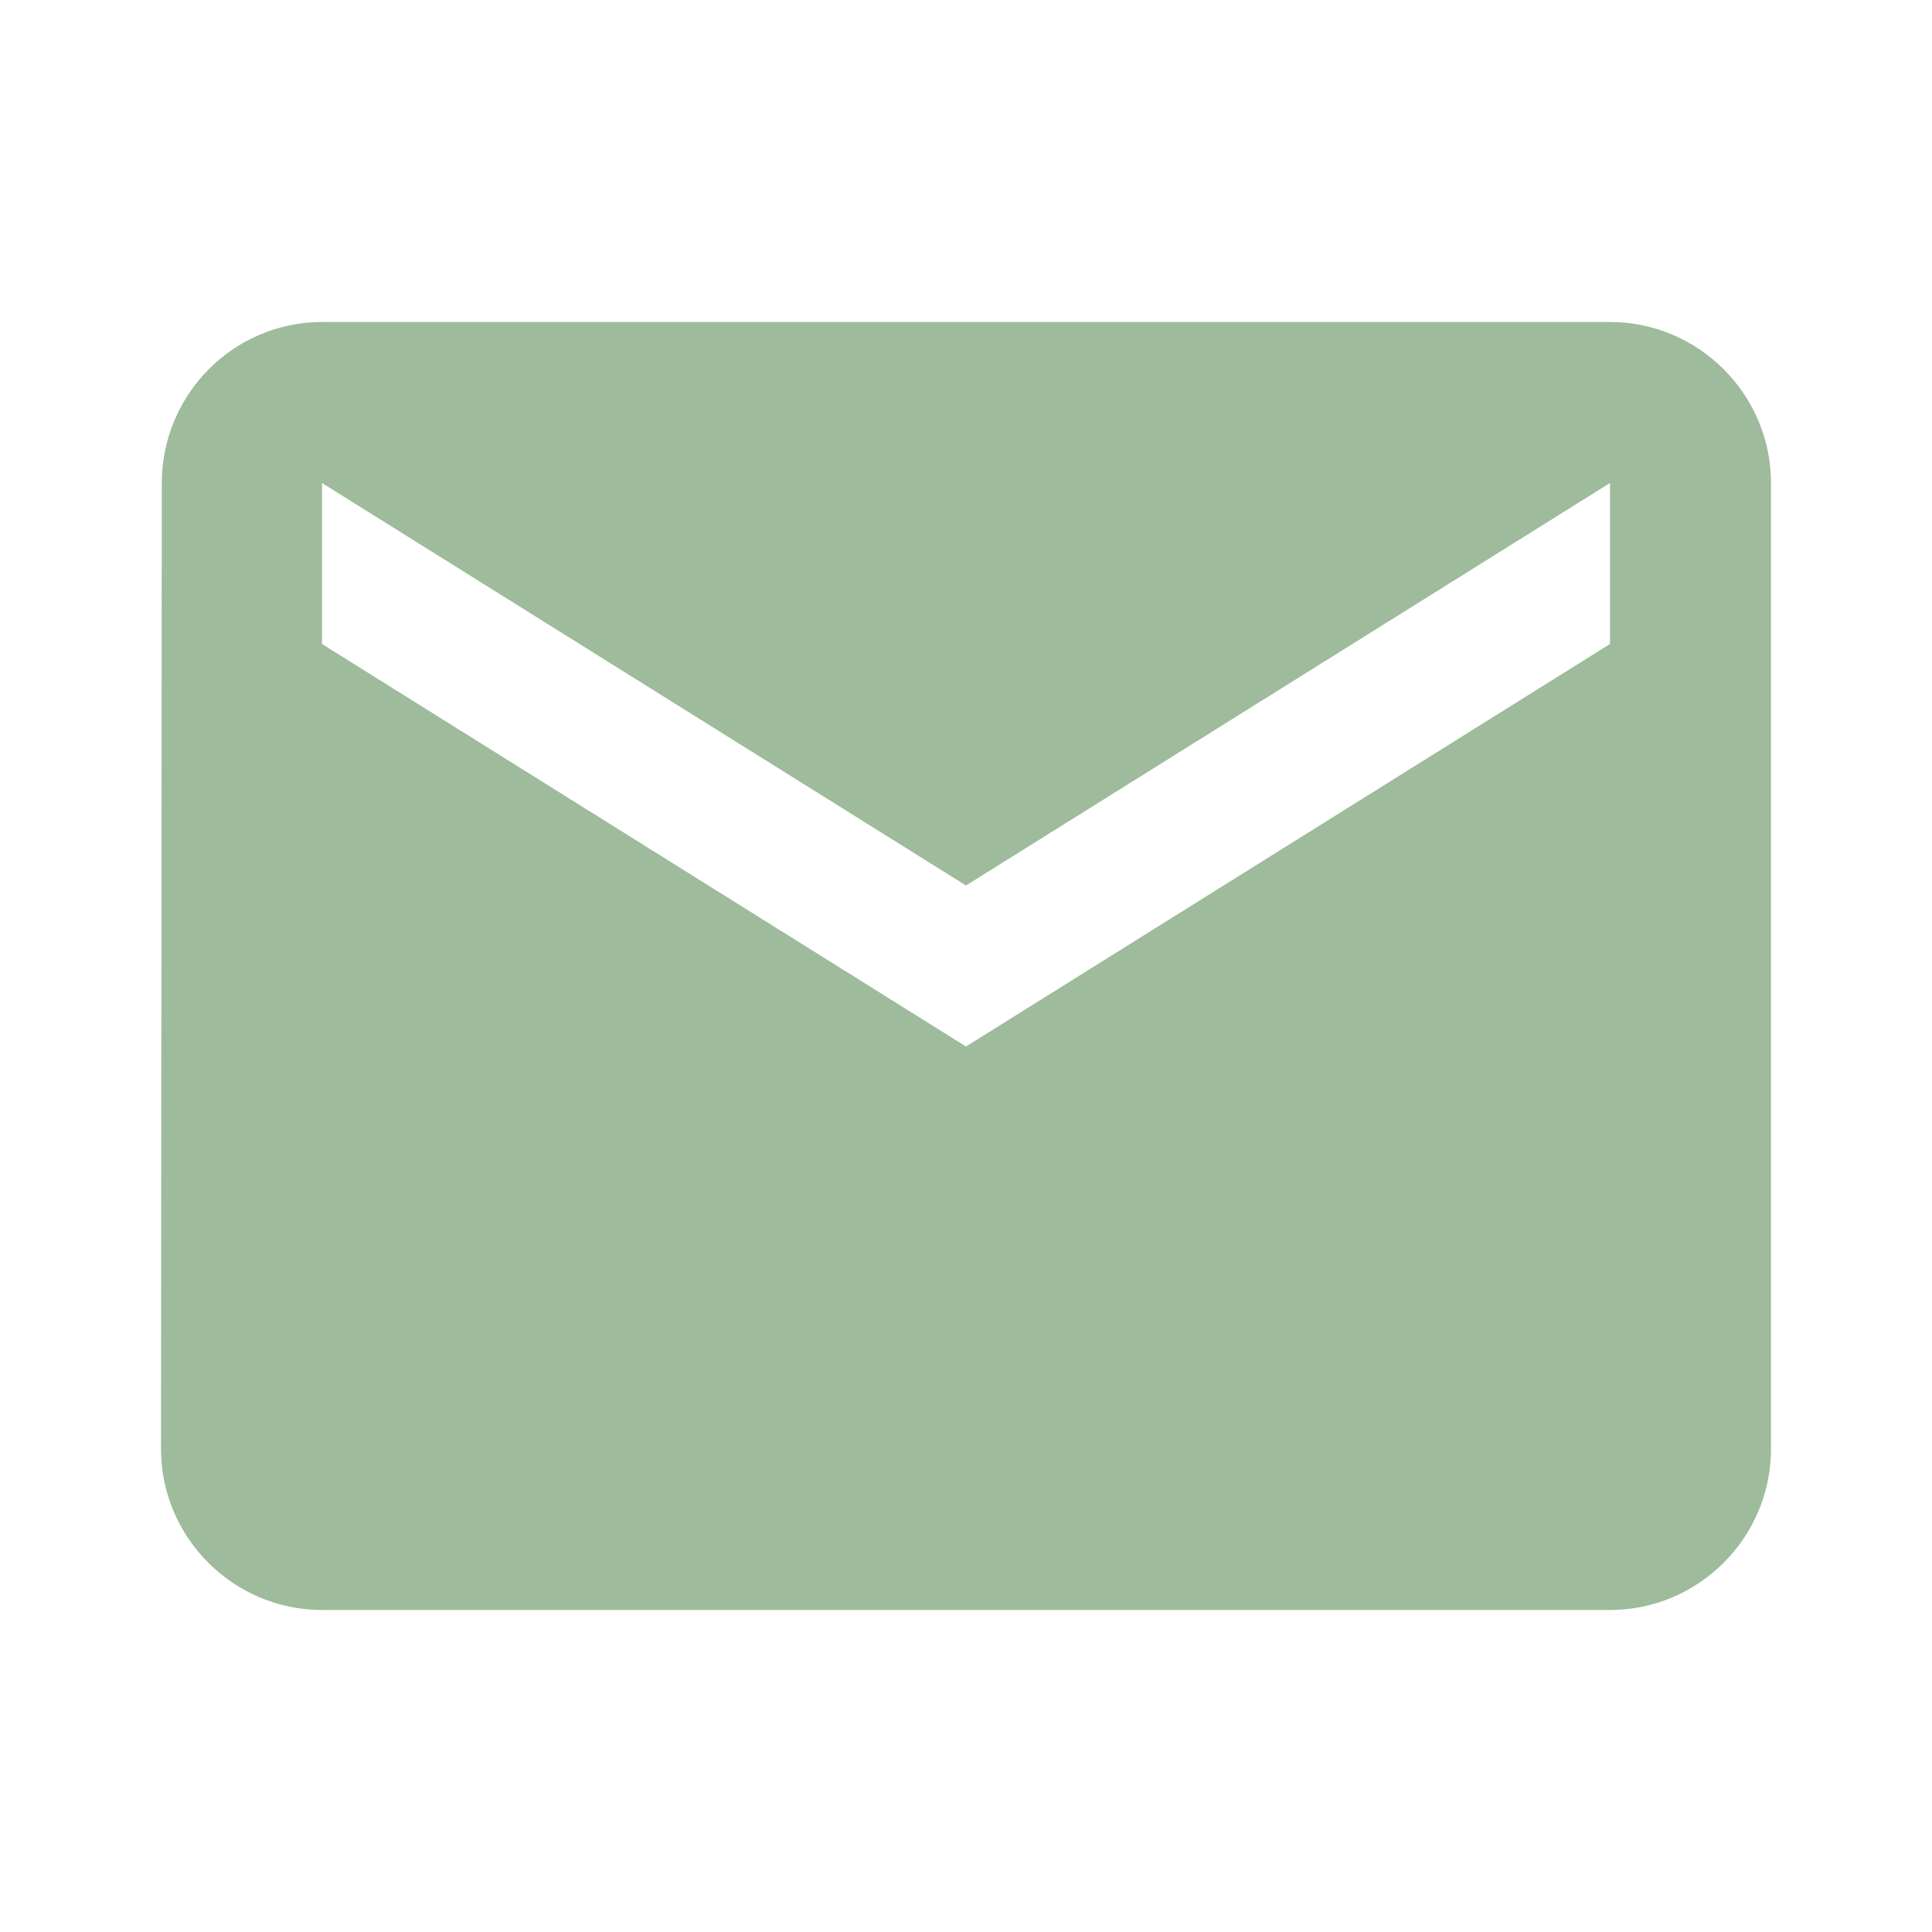
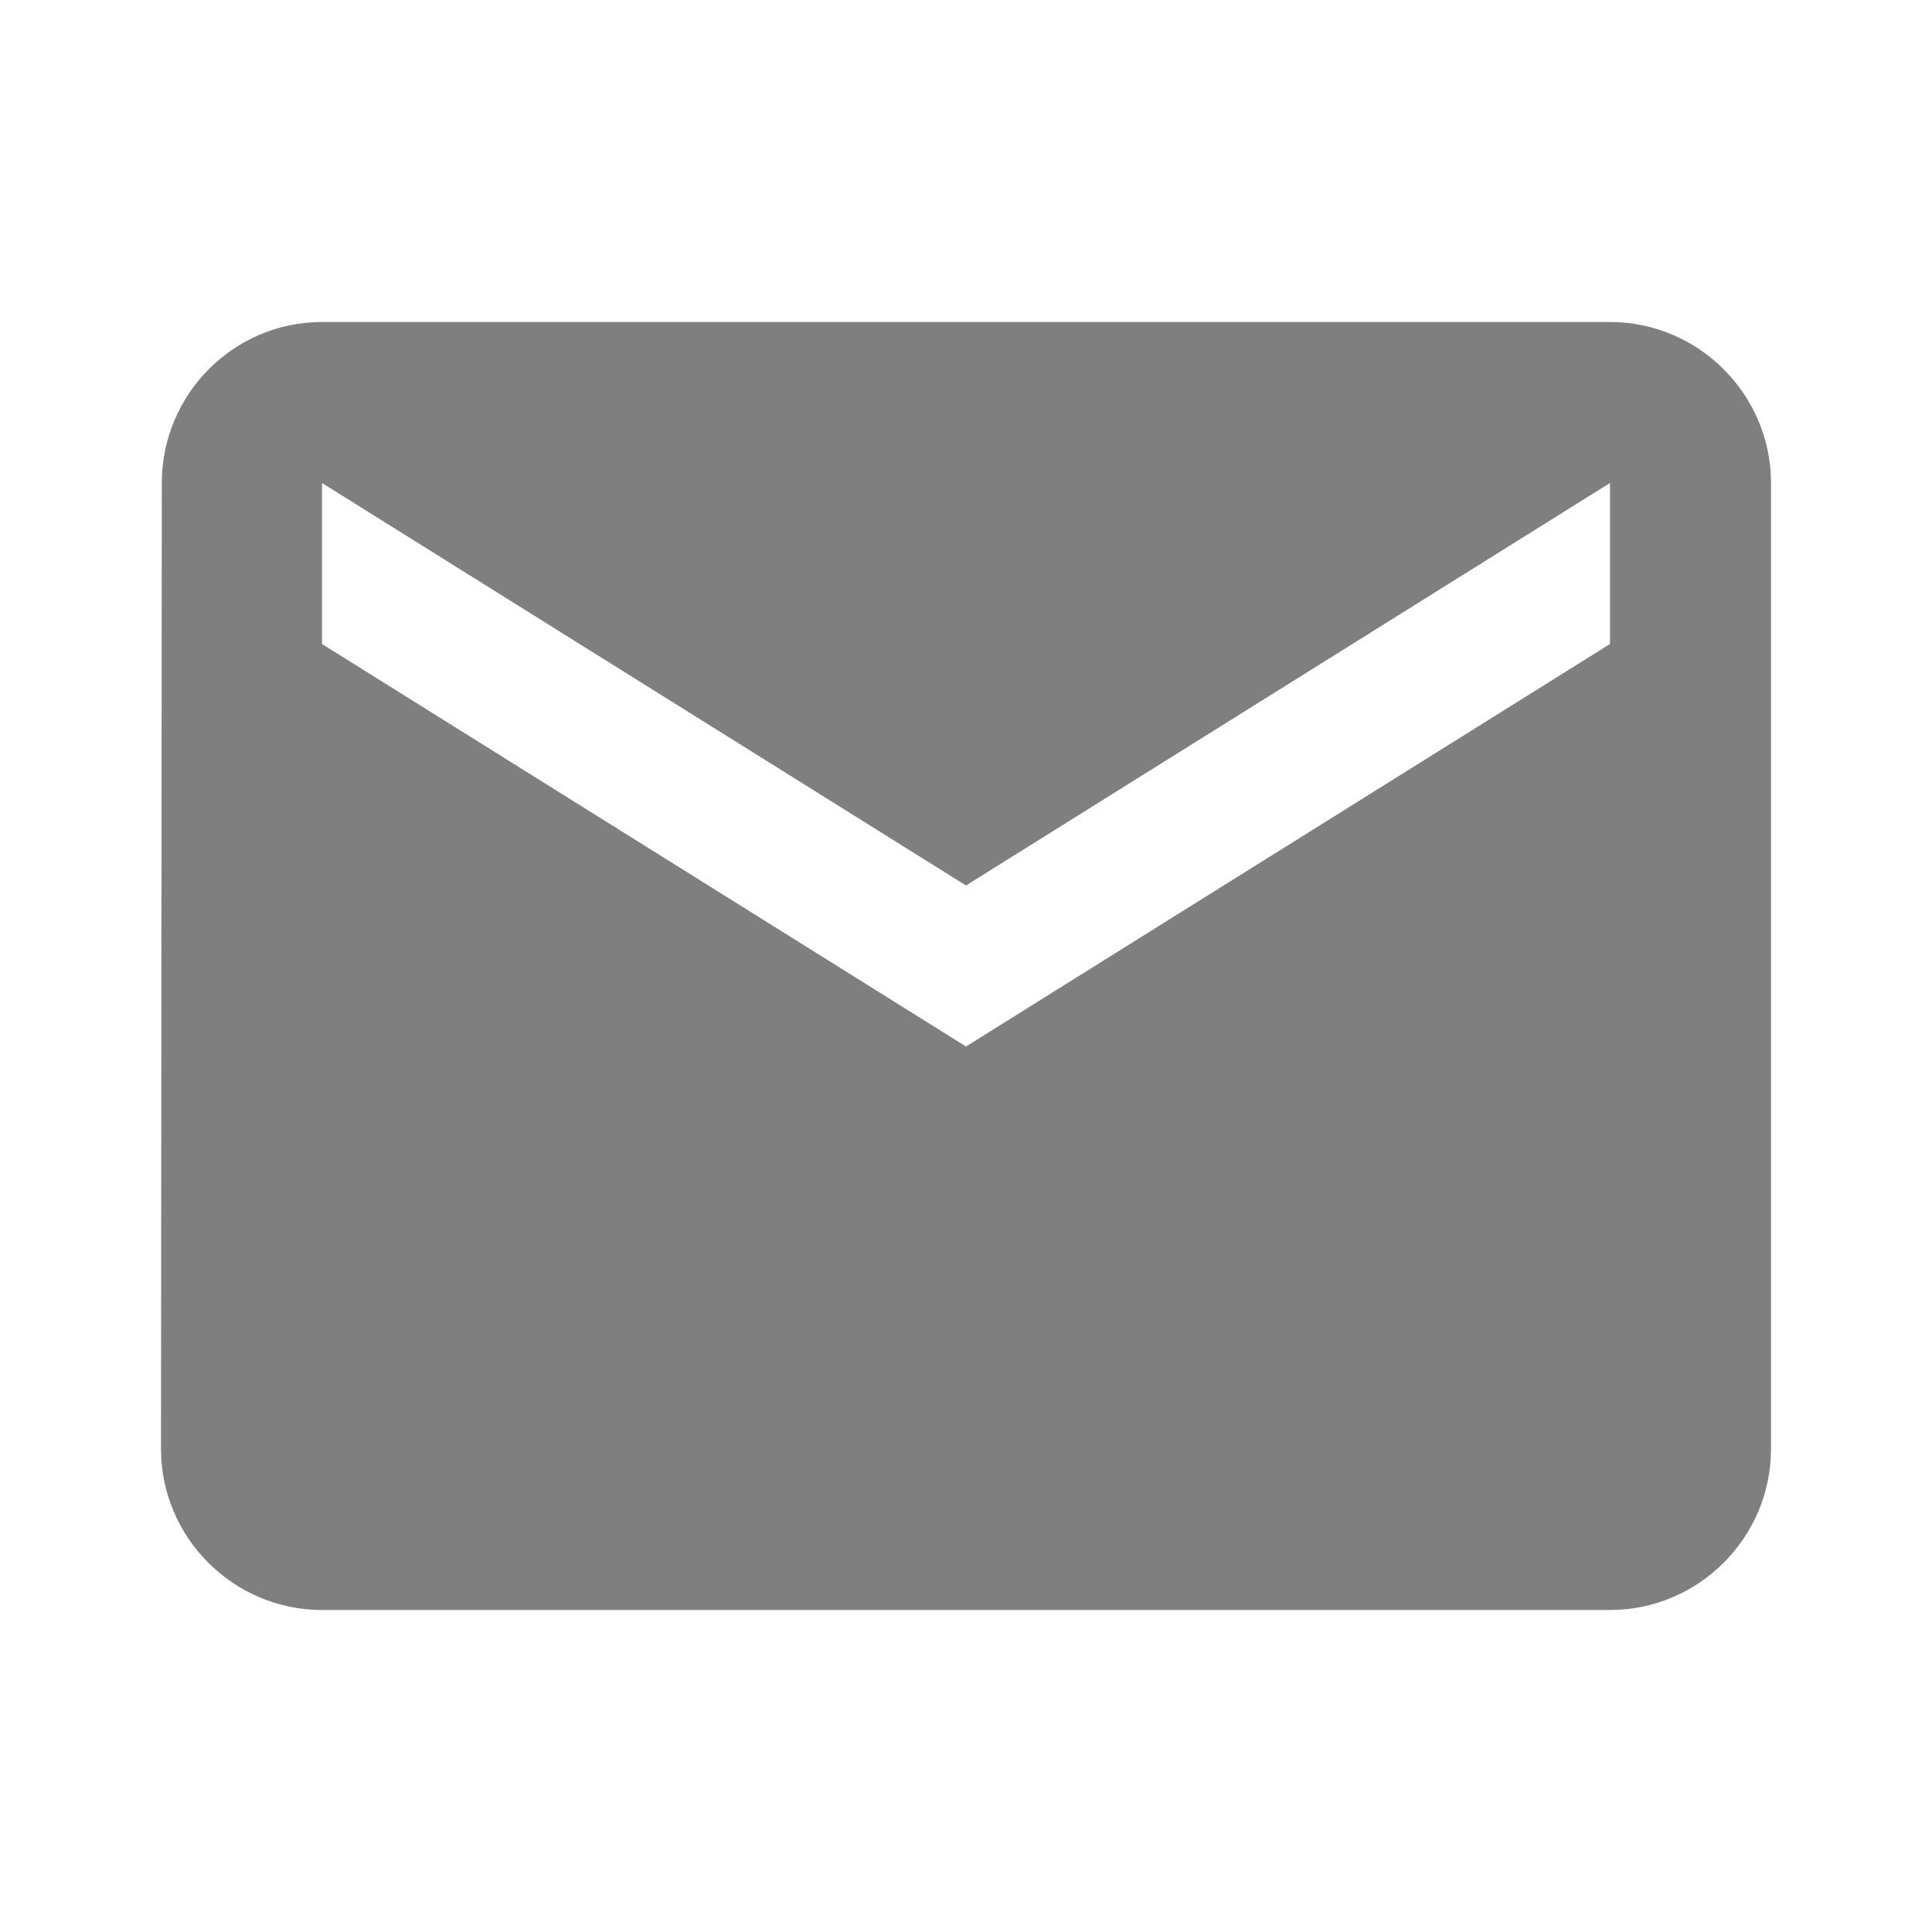
- <svg xmlns="http://www.w3.org/2000/svg" viewBox="0 0 24 24" width="24" height="24" fill="none">
+ <svg xmlns="http://www.w3.org/2000/svg" viewBox="0 0 24 24" fill="currentColor">
  <rect id="ic:baseline-mail" width="24" height="24" x="0" y="0" fill="rgb(255,255,255)" fill-opacity="0" />
-   <path id="Vector" d="M20 4L4 4C2.9 4 2.01 4.9 2.01 6L2 18C2 19.1 2.9 20 4 20L20 20C21.1 20 22 19.1 22 18L22 6C22 4.9 21.1 4 20 4ZM20 8L12 13L4 8L4 6L12 11L20 6L20 8Z" opacity="0.5" fill="rgb(62,119,57)" fill-rule="nonzero" />
+   <path id="Vector" d="M20 4L4 4C2.9 4 2.01 4.9 2.01 6L2 18C2 19.1 2.9 20 4 20L20 20C21.1 20 22 19.1 22 18L22 6C22 4.9 21.1 4 20 4ZM20 8L12 13L4 8L4 6L12 11L20 6L20 8Z" opacity="0.5" fill="currentColor" fill-rule="nonzero" />
</svg>
